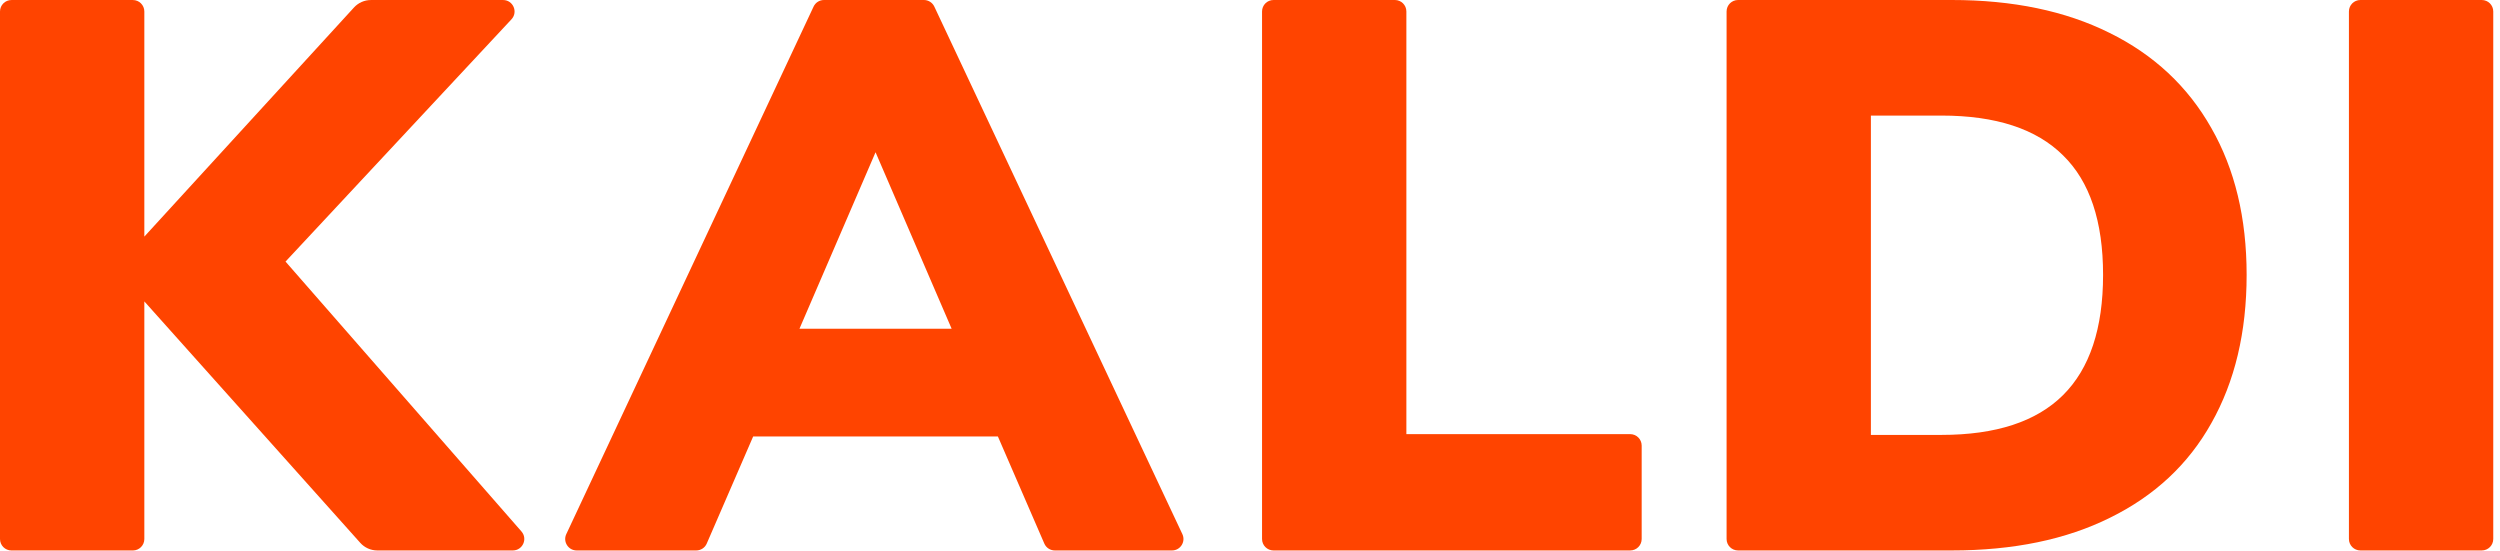
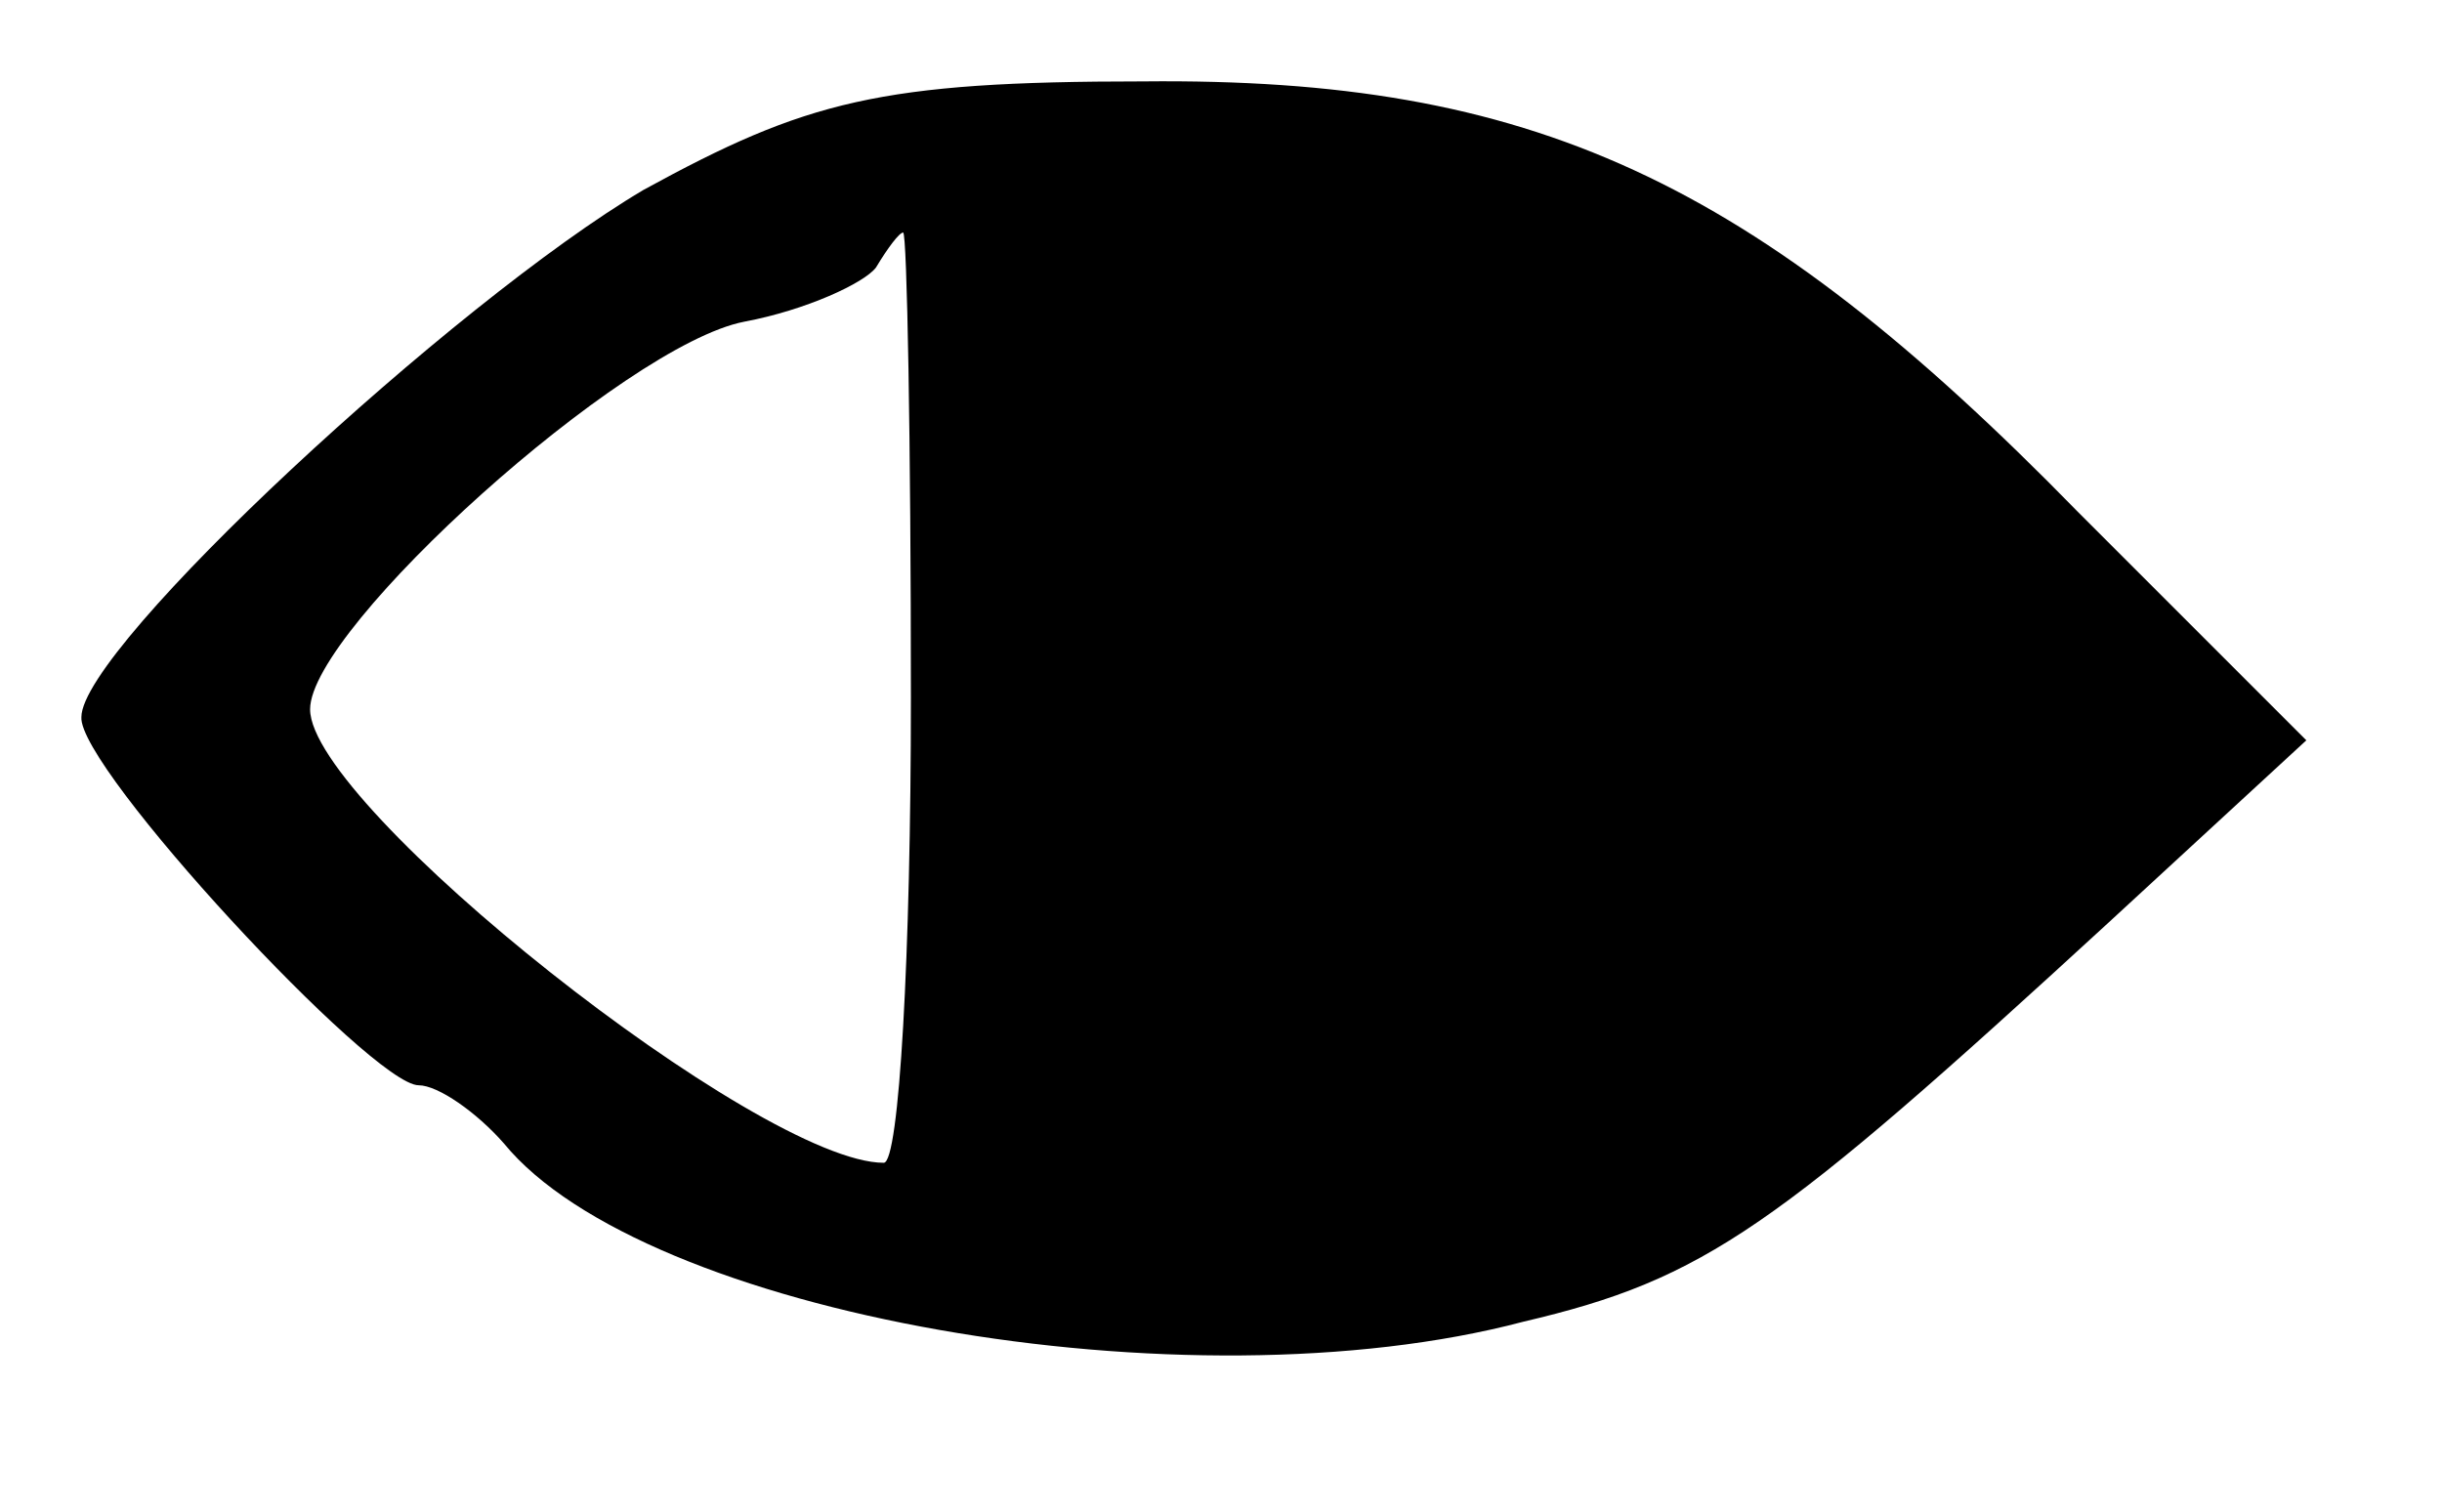
- <svg xmlns="http://www.w3.org/2000/svg" xmlns:xlink="http://www.w3.org/1999/xlink" viewBox="0 0 109 24">
-   <g transform="translate(-1470)">
-     <g style="mix-blend-mode:normal" transform="translate(1470)" fill="#f40">
-       <use xlink:href="#b" style="mix-blend-mode:normal" />
-       <use xlink:href="#c" style="mix-blend-mode:normal" />
-       <use xlink:href="#d" style="mix-blend-mode:normal" />
-       <use xlink:href="#e" style="mix-blend-mode:normal" />
-       <use xlink:href="#f" style="mix-blend-mode:normal" />
-     </g>
+ <svg xmlns="http://www.w3.org/2000/svg" version="1.0" width="63pt" height="39pt" viewBox="0 0 63 39" preserveAspectRatio="xMidYMid meet">
+   <g transform="translate(0,39) scale(0.1,-0.1)" fill="#000000" stroke="none">
+     <path d="M166 341 c-49 -29 -145 -118 -145 -136 -1 -13 75 -95 87 -95 5 0 15 -7 22 -15 36 -44 176 -69 263 -46 47 11 65 24 151 103 l51 47 -59 59 c-84 86 -141 112 -241 111 -68 0 -87 -5 -129 -28z m69 -131 c0 -66 -3 -120 -7 -120 -32 0 -148 92 -148 117 0 21 81 94 112 100 16 3 31 10 34 14 3 5 6 9 7 9 1 0 2 -54 2 -120z" />
  </g>
-   <defs>
-     <path id="b" d="M22.735 23.171c.283.323.053.829-.376.829h-5.907c-.285 0-.556-.121-.745-.333l-9.414-10.526v10.36c0 .276-.224.5-.5.5h-5.293c-.276 0-.5-.224-.5-.5v-23c0-.276.224-.5.5-.5h5.293c.276 0 .5.224.5.5v9.815l9.141-9.99c.19-.207.457-.325.738-.325h5.762c.437 0 .664.521.366.841l-9.851 10.563 10.287 11.767z" />
-     <path id="c" d="M45.991 24c-.199 0-.38-.118-.459-.301l-2.024-4.669h-10.67l-2.024 4.669c-.079.183-.259.301-.459.301h-5.212c-.366 0-.608-.381-.453-.712l10.782-23c.082-.176.259-.288.453-.288h4.358c.194 0 .37.112.453.287l10.815 23c.156.332-.086.713-.452.713h-5.108zm-11.135-9.668h6.635l-3.317-7.694-3.317 7.694z" />
-     <path id="d" d="M55.525 24c-.276 0-.5-.224-.5-.5v-23c0-.276.224-.5.5-.5h5.293c.276 0 .5.224.5.5v18.428h9.759c.276 0 .5.224.5.5v4.072c0 .276-.224.5-.5.5h-15.552z" />
-     <path id="e" d="M75.279.5c0-.276.224-.5.5-.5h9.315c2.667 0 4.959.477 6.874 1.43 1.938.953 3.42 2.338 4.446 4.153 1.026 1.793 1.539 3.926 1.539 6.4 0 2.496-.513 4.652-1.539 6.468-1.003 1.793-2.474 3.166-4.412 4.119-1.915.953-4.218 1.43-6.908 1.43h-9.315c-.276 0-.5-.224-.5-.5v-23zm9.37 18.462c2.371 0 4.138-.579 5.301-1.736 1.163-1.157 1.744-2.905 1.744-5.242 0-2.338-.581-4.074-1.744-5.209-1.163-1.157-2.93-1.736-5.301-1.736h-3.078v13.923h3.078z" />
-     <path id="f" d="M102.913 24c-.276 0-.5-.224-.5-.5v-23c0-.276.224-.5.5-.5h5.293c.276 0 .5.224.5.5v23c0 .276-.224.5-.5.5h-5.293z" />
-   </defs>
</svg>
